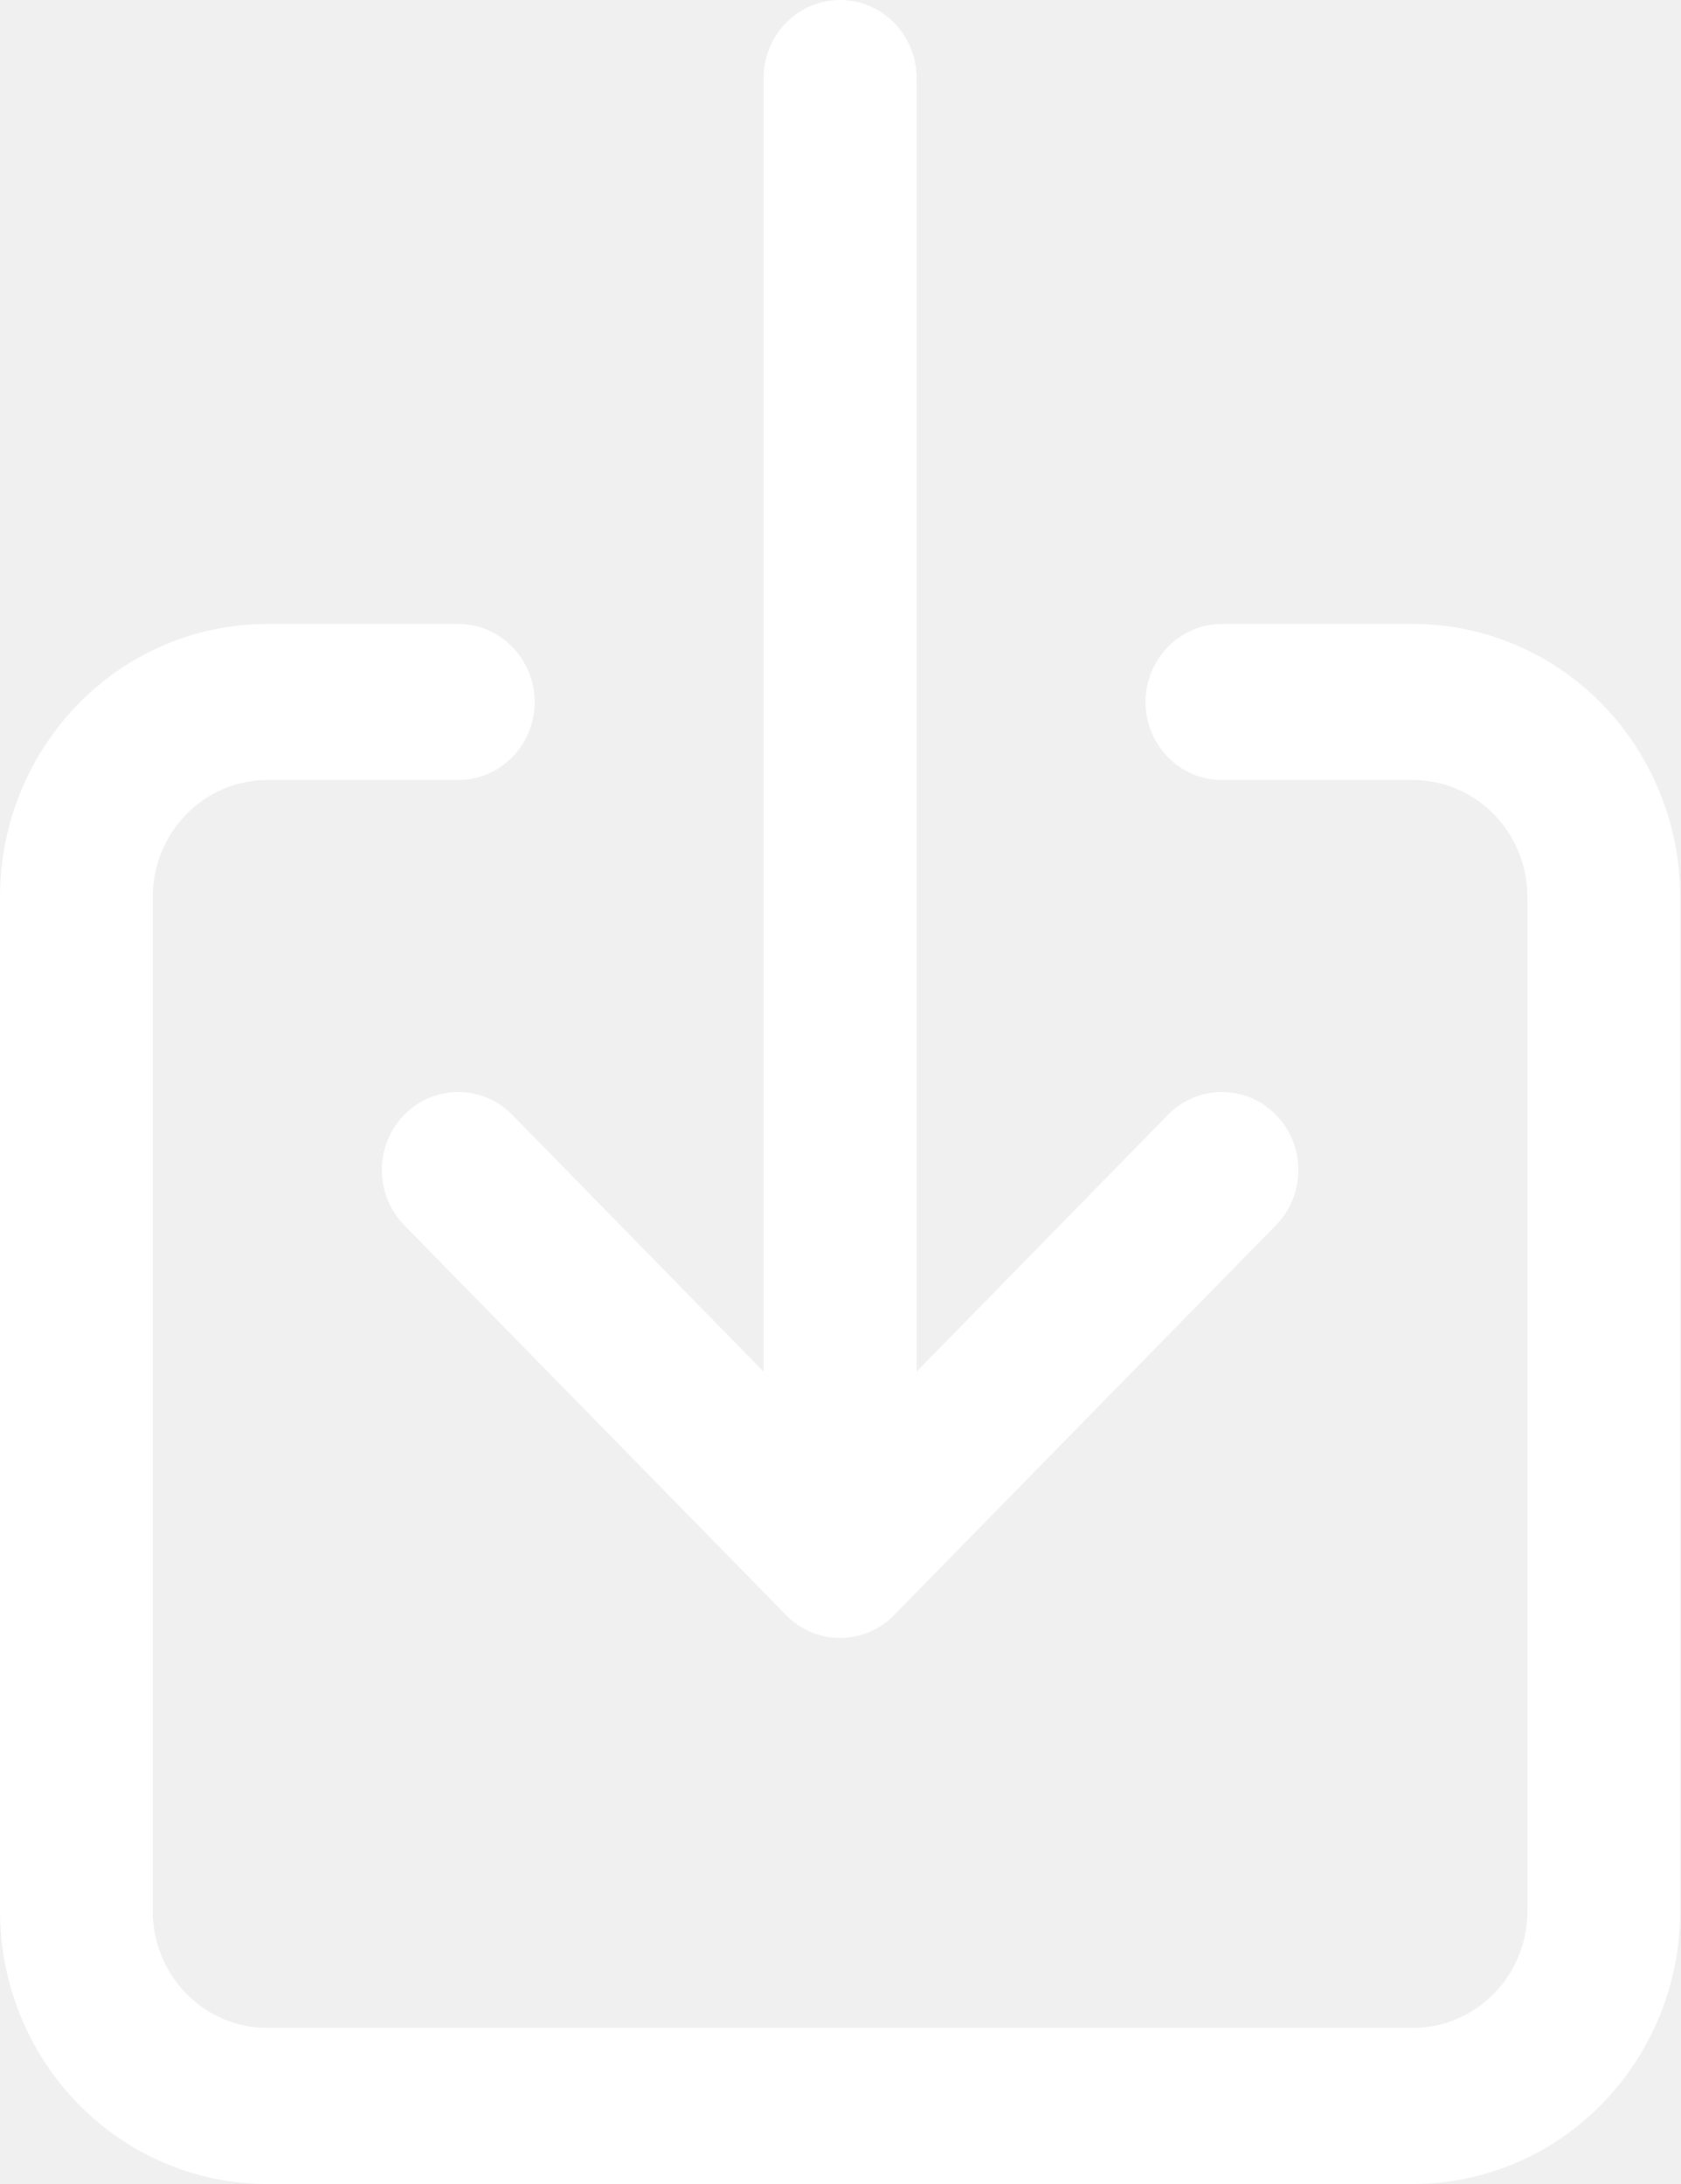
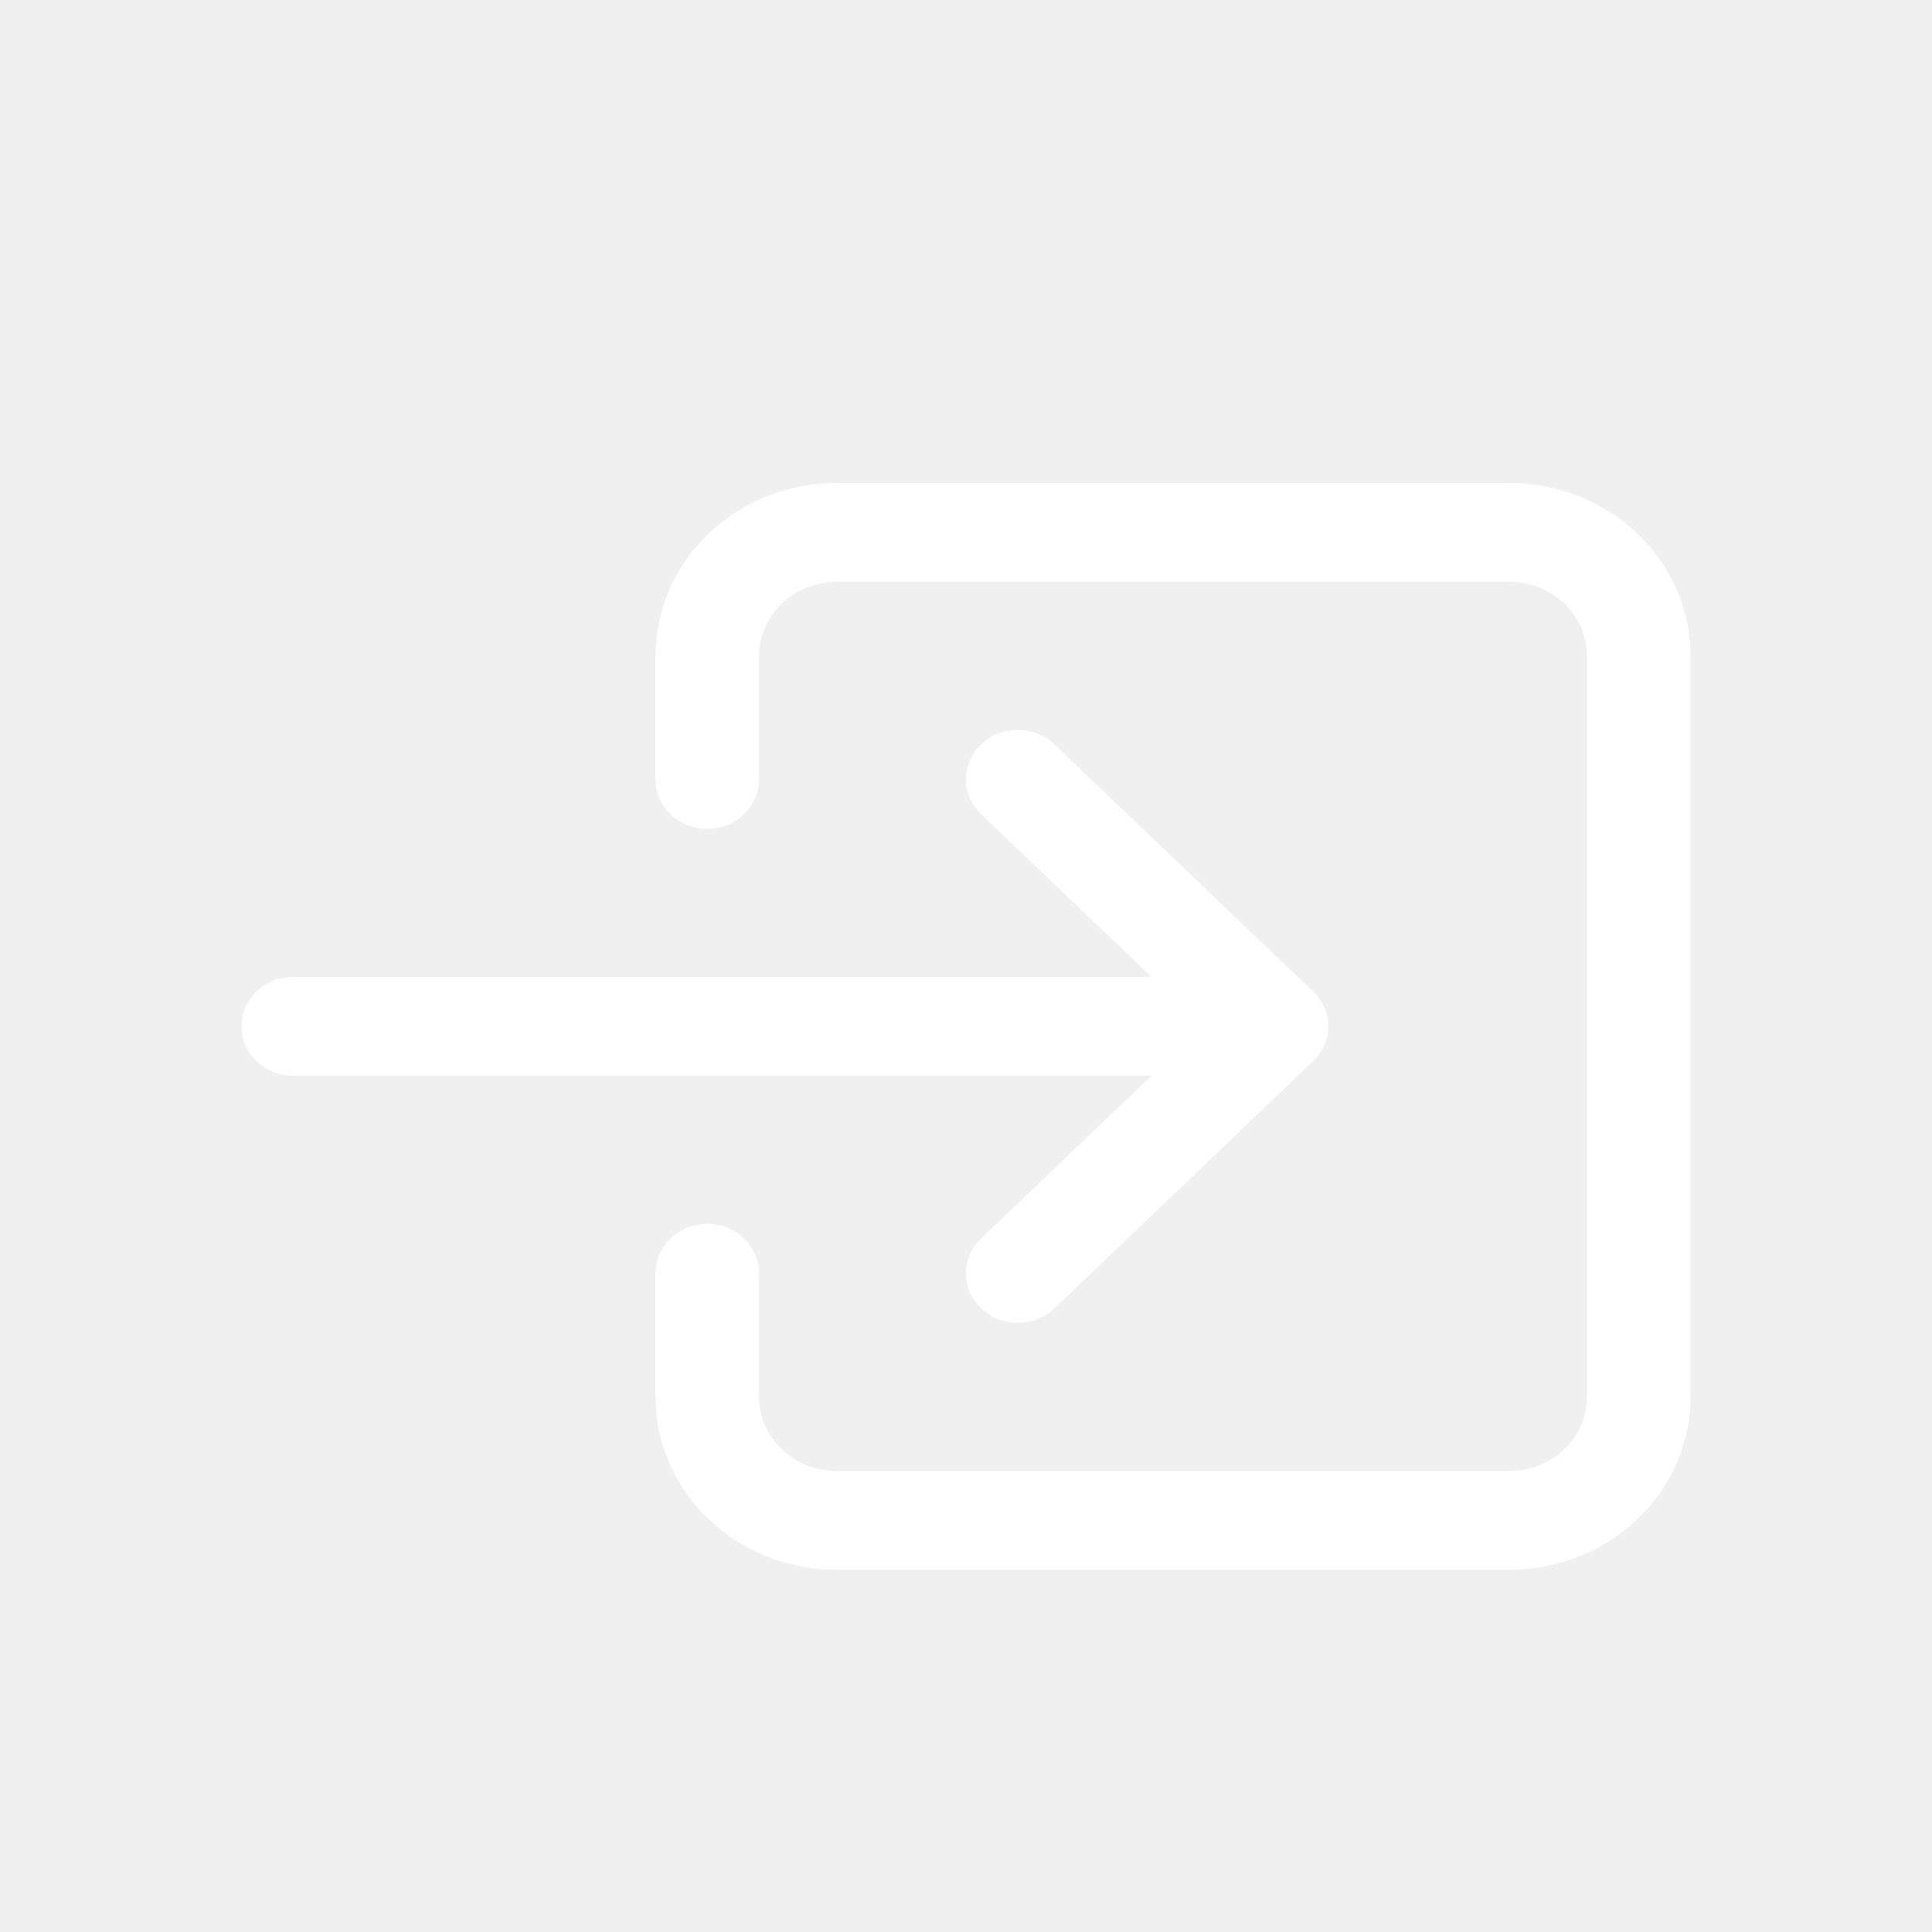
- <svg xmlns="http://www.w3.org/2000/svg" width="10" height="13" viewBox="0 0 10 13" fill="none">
-   <path d="M2.727 3.714C2.978 3.714 3.182 3.922 3.182 4.179C3.182 4.435 2.978 4.643 2.727 4.643H1.591C1.41 4.643 1.237 4.716 1.109 4.847C0.981 4.977 0.909 5.155 0.909 5.339V11.375L0.909 11.392C0.914 11.571 0.985 11.741 1.109 11.867C1.237 11.998 1.41 12.071 1.591 12.071H8.409C8.59 12.071 8.763 11.998 8.891 11.867C9.019 11.737 9.091 11.56 9.091 11.375V5.339C9.091 5.155 9.019 4.977 8.891 4.847C8.763 4.716 8.59 4.643 8.409 4.643H7.273C7.022 4.643 6.818 4.435 6.818 4.179C6.818 3.922 7.022 3.714 7.273 3.714H8.409C8.831 3.714 9.236 3.885 9.534 4.19C9.832 4.495 10 4.908 10 5.339V11.375C10 11.806 9.832 12.219 9.534 12.524C9.236 12.829 8.831 13 8.409 13H1.591C1.169 13 0.764 12.829 0.466 12.524C0.168 12.219 0 11.806 0 11.375V5.339C0 4.908 0.168 4.495 0.466 4.19C0.764 3.885 1.169 3.714 1.591 3.714H2.727Z" fill="white" />
-   <path d="M5 0C5.251 0 5.455 0.208 5.455 0.464V8.165L6.951 6.636C7.129 6.455 7.417 6.455 7.594 6.636C7.772 6.817 7.772 7.111 7.594 7.293L5.321 9.614C5.144 9.795 4.856 9.795 4.679 9.614L2.406 7.293C2.228 7.111 2.228 6.817 2.406 6.636C2.583 6.455 2.871 6.455 3.049 6.636L4.545 8.165V0.464C4.545 0.208 4.749 0 5 0Z" fill="white" />
+ <svg xmlns="http://www.w3.org/2000/svg" width="16" height="16" viewBox="0 0 16 16" fill="none">
+   <path d="M5.429 10.546C5.429 10.319 5.62 10.136 5.857 10.136C6.094 10.136 6.286 10.319 6.286 10.546V11.568C6.286 11.731 6.353 11.887 6.474 12.002C6.595 12.117 6.758 12.182 6.929 12.182L12.5 12.182L12.516 12.182C12.681 12.178 12.838 12.114 12.955 12.002C13.075 11.887 13.143 11.731 13.143 11.568V5.432C13.143 5.269 13.075 5.113 12.955 4.998C12.834 4.883 12.671 4.818 12.5 4.818L6.929 4.818C6.758 4.818 6.595 4.883 6.474 4.998C6.353 5.113 6.286 5.269 6.286 5.432L6.286 6.455C6.286 6.68 6.094 6.864 5.857 6.864C5.62 6.864 5.429 6.68 5.429 6.455V5.432C5.429 5.052 5.587 4.688 5.868 4.419C6.149 4.151 6.531 4 6.929 4L12.5 4C12.898 4 13.279 4.151 13.561 4.419C13.842 4.688 14 5.052 14 5.432V11.568C14 11.948 13.842 12.312 13.561 12.581C13.279 12.849 12.898 13 12.5 13L6.929 13C6.531 13 6.149 12.849 5.868 12.581C5.587 12.312 5.429 11.948 5.429 11.568V10.546Z" fill="white" />
+   <path d="M2 8.5C2 8.274 2.192 8.091 2.429 8.091L9.537 8.091L8.126 6.744C7.958 6.584 7.958 6.325 8.126 6.165C8.293 6.006 8.564 6.006 8.732 6.165L10.874 8.211C11.042 8.37 11.042 8.63 10.874 8.789L8.732 10.835C8.564 10.995 8.293 10.995 8.126 10.835C7.958 10.675 7.958 10.416 8.126 10.256L9.537 8.909L2.429 8.909C2.192 8.909 2 8.726 2 8.5Z" fill="white" />
</svg>
